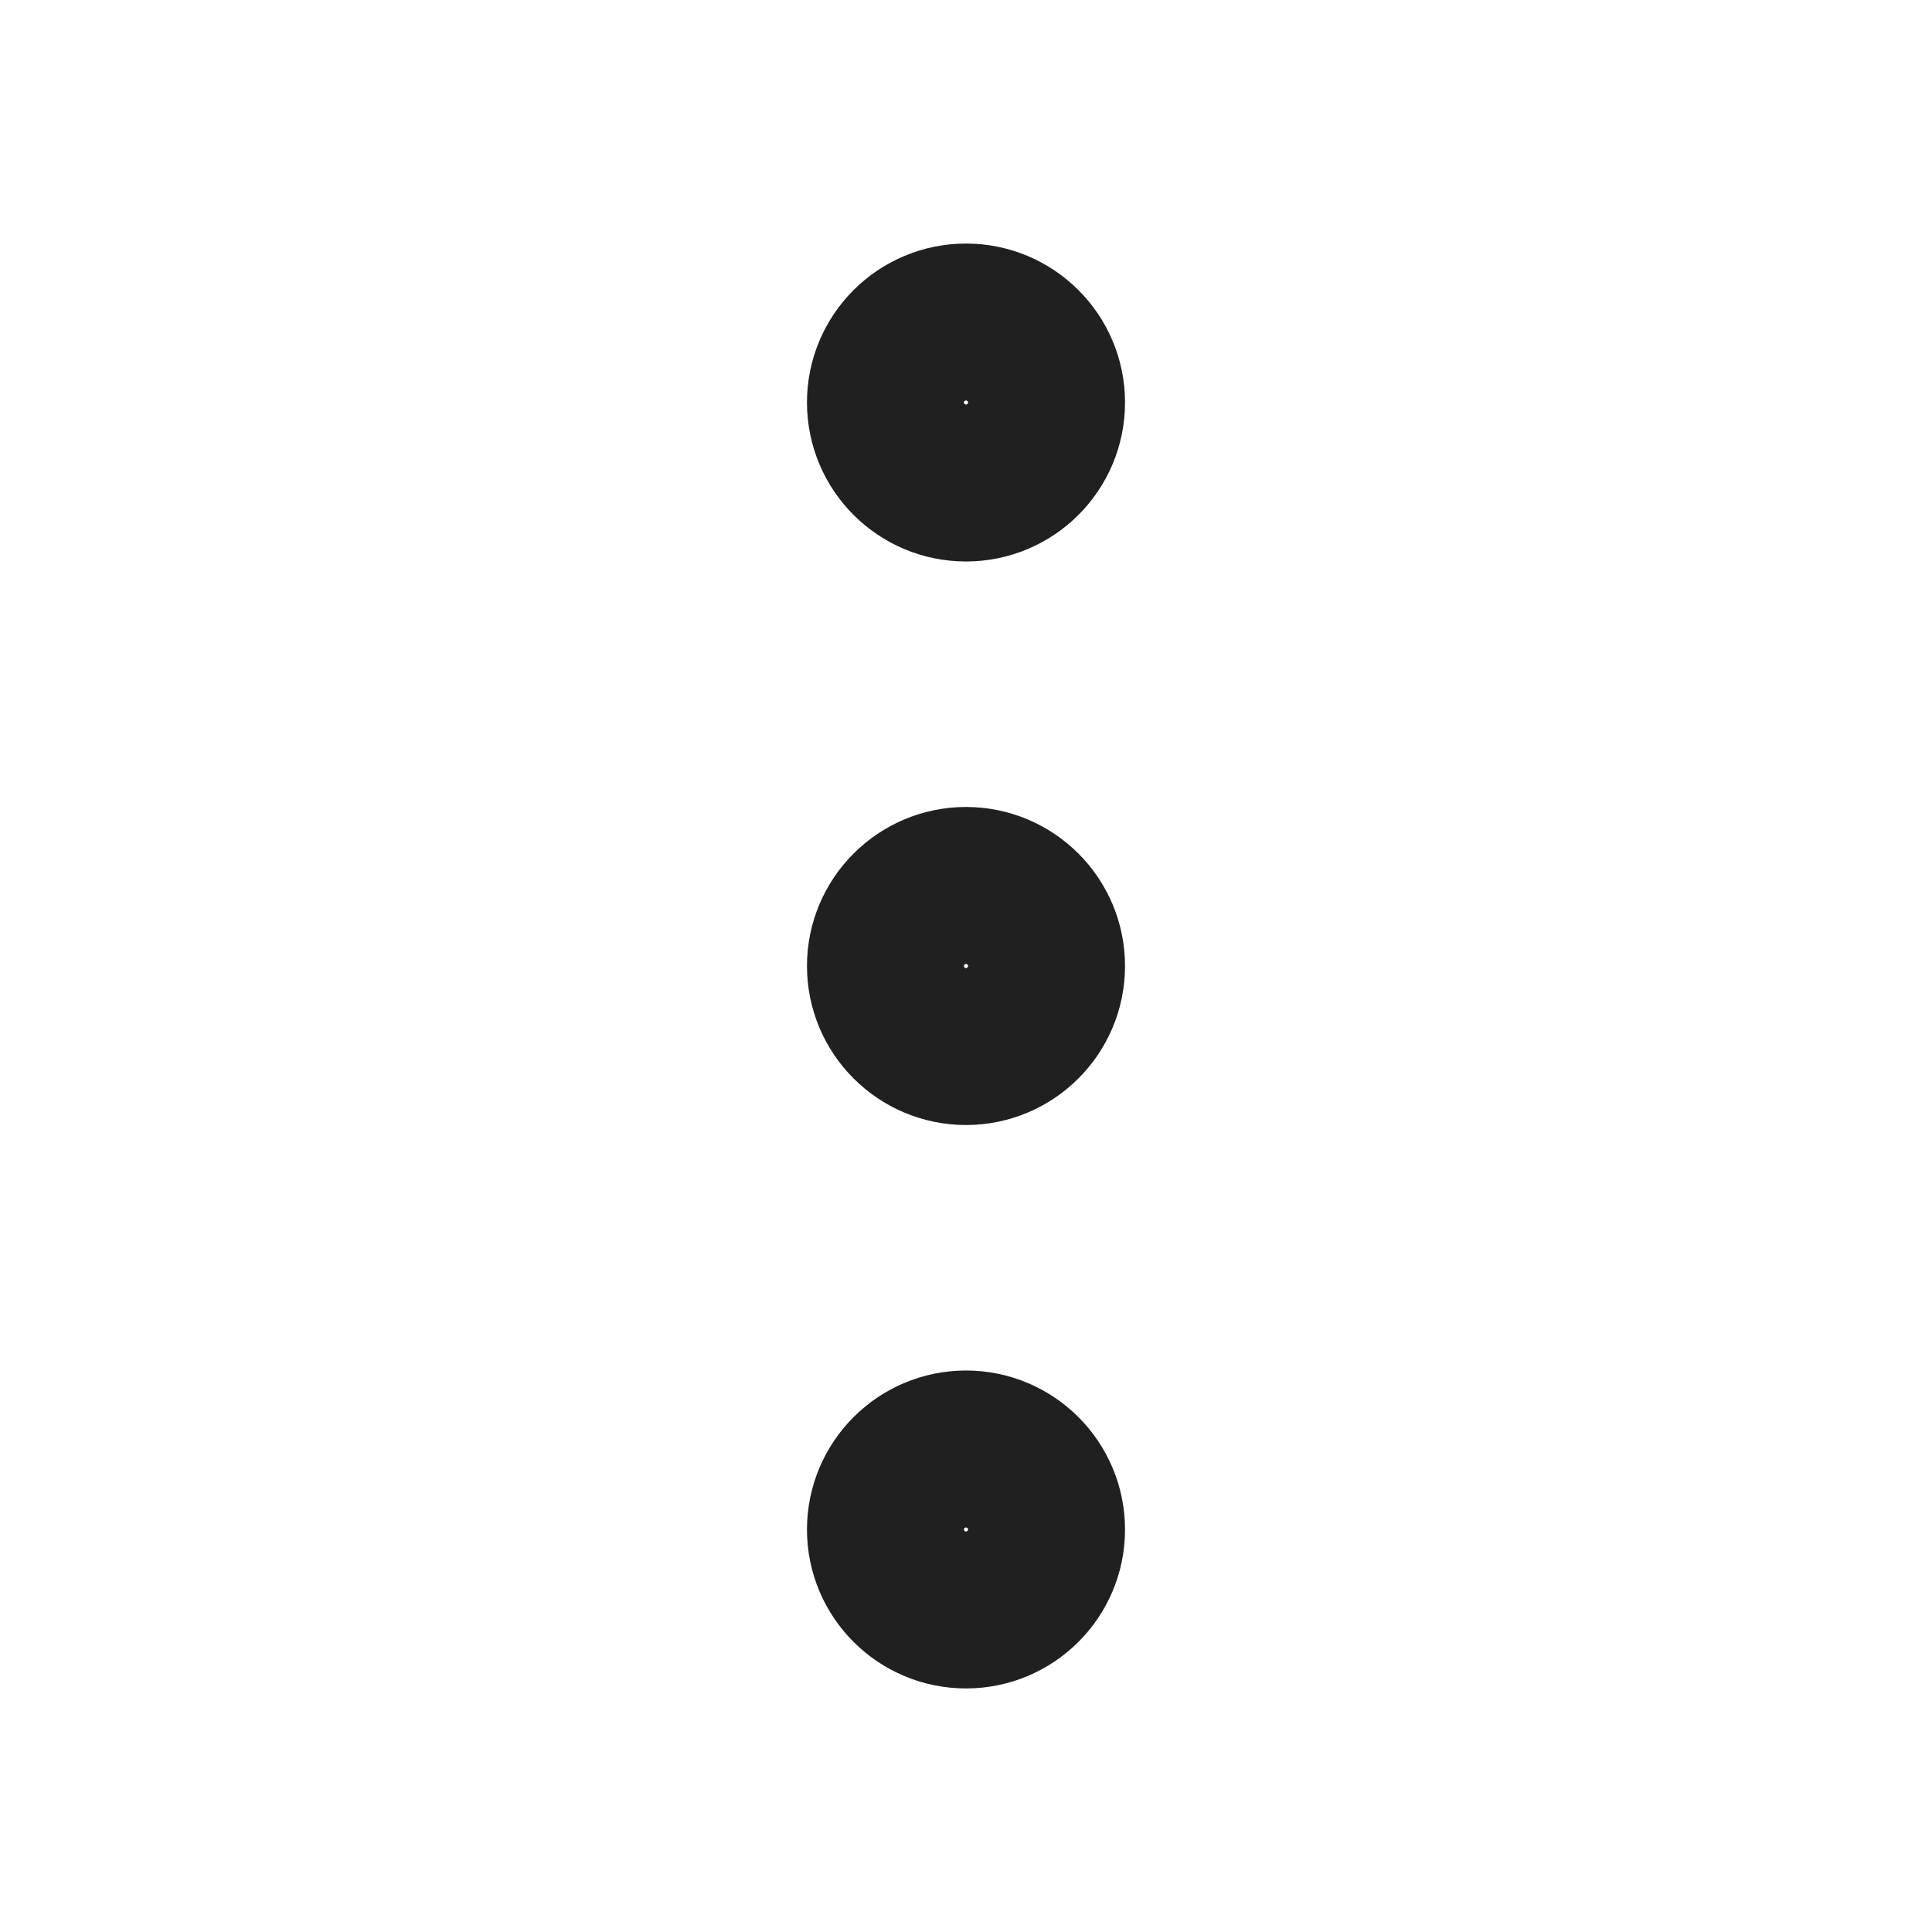
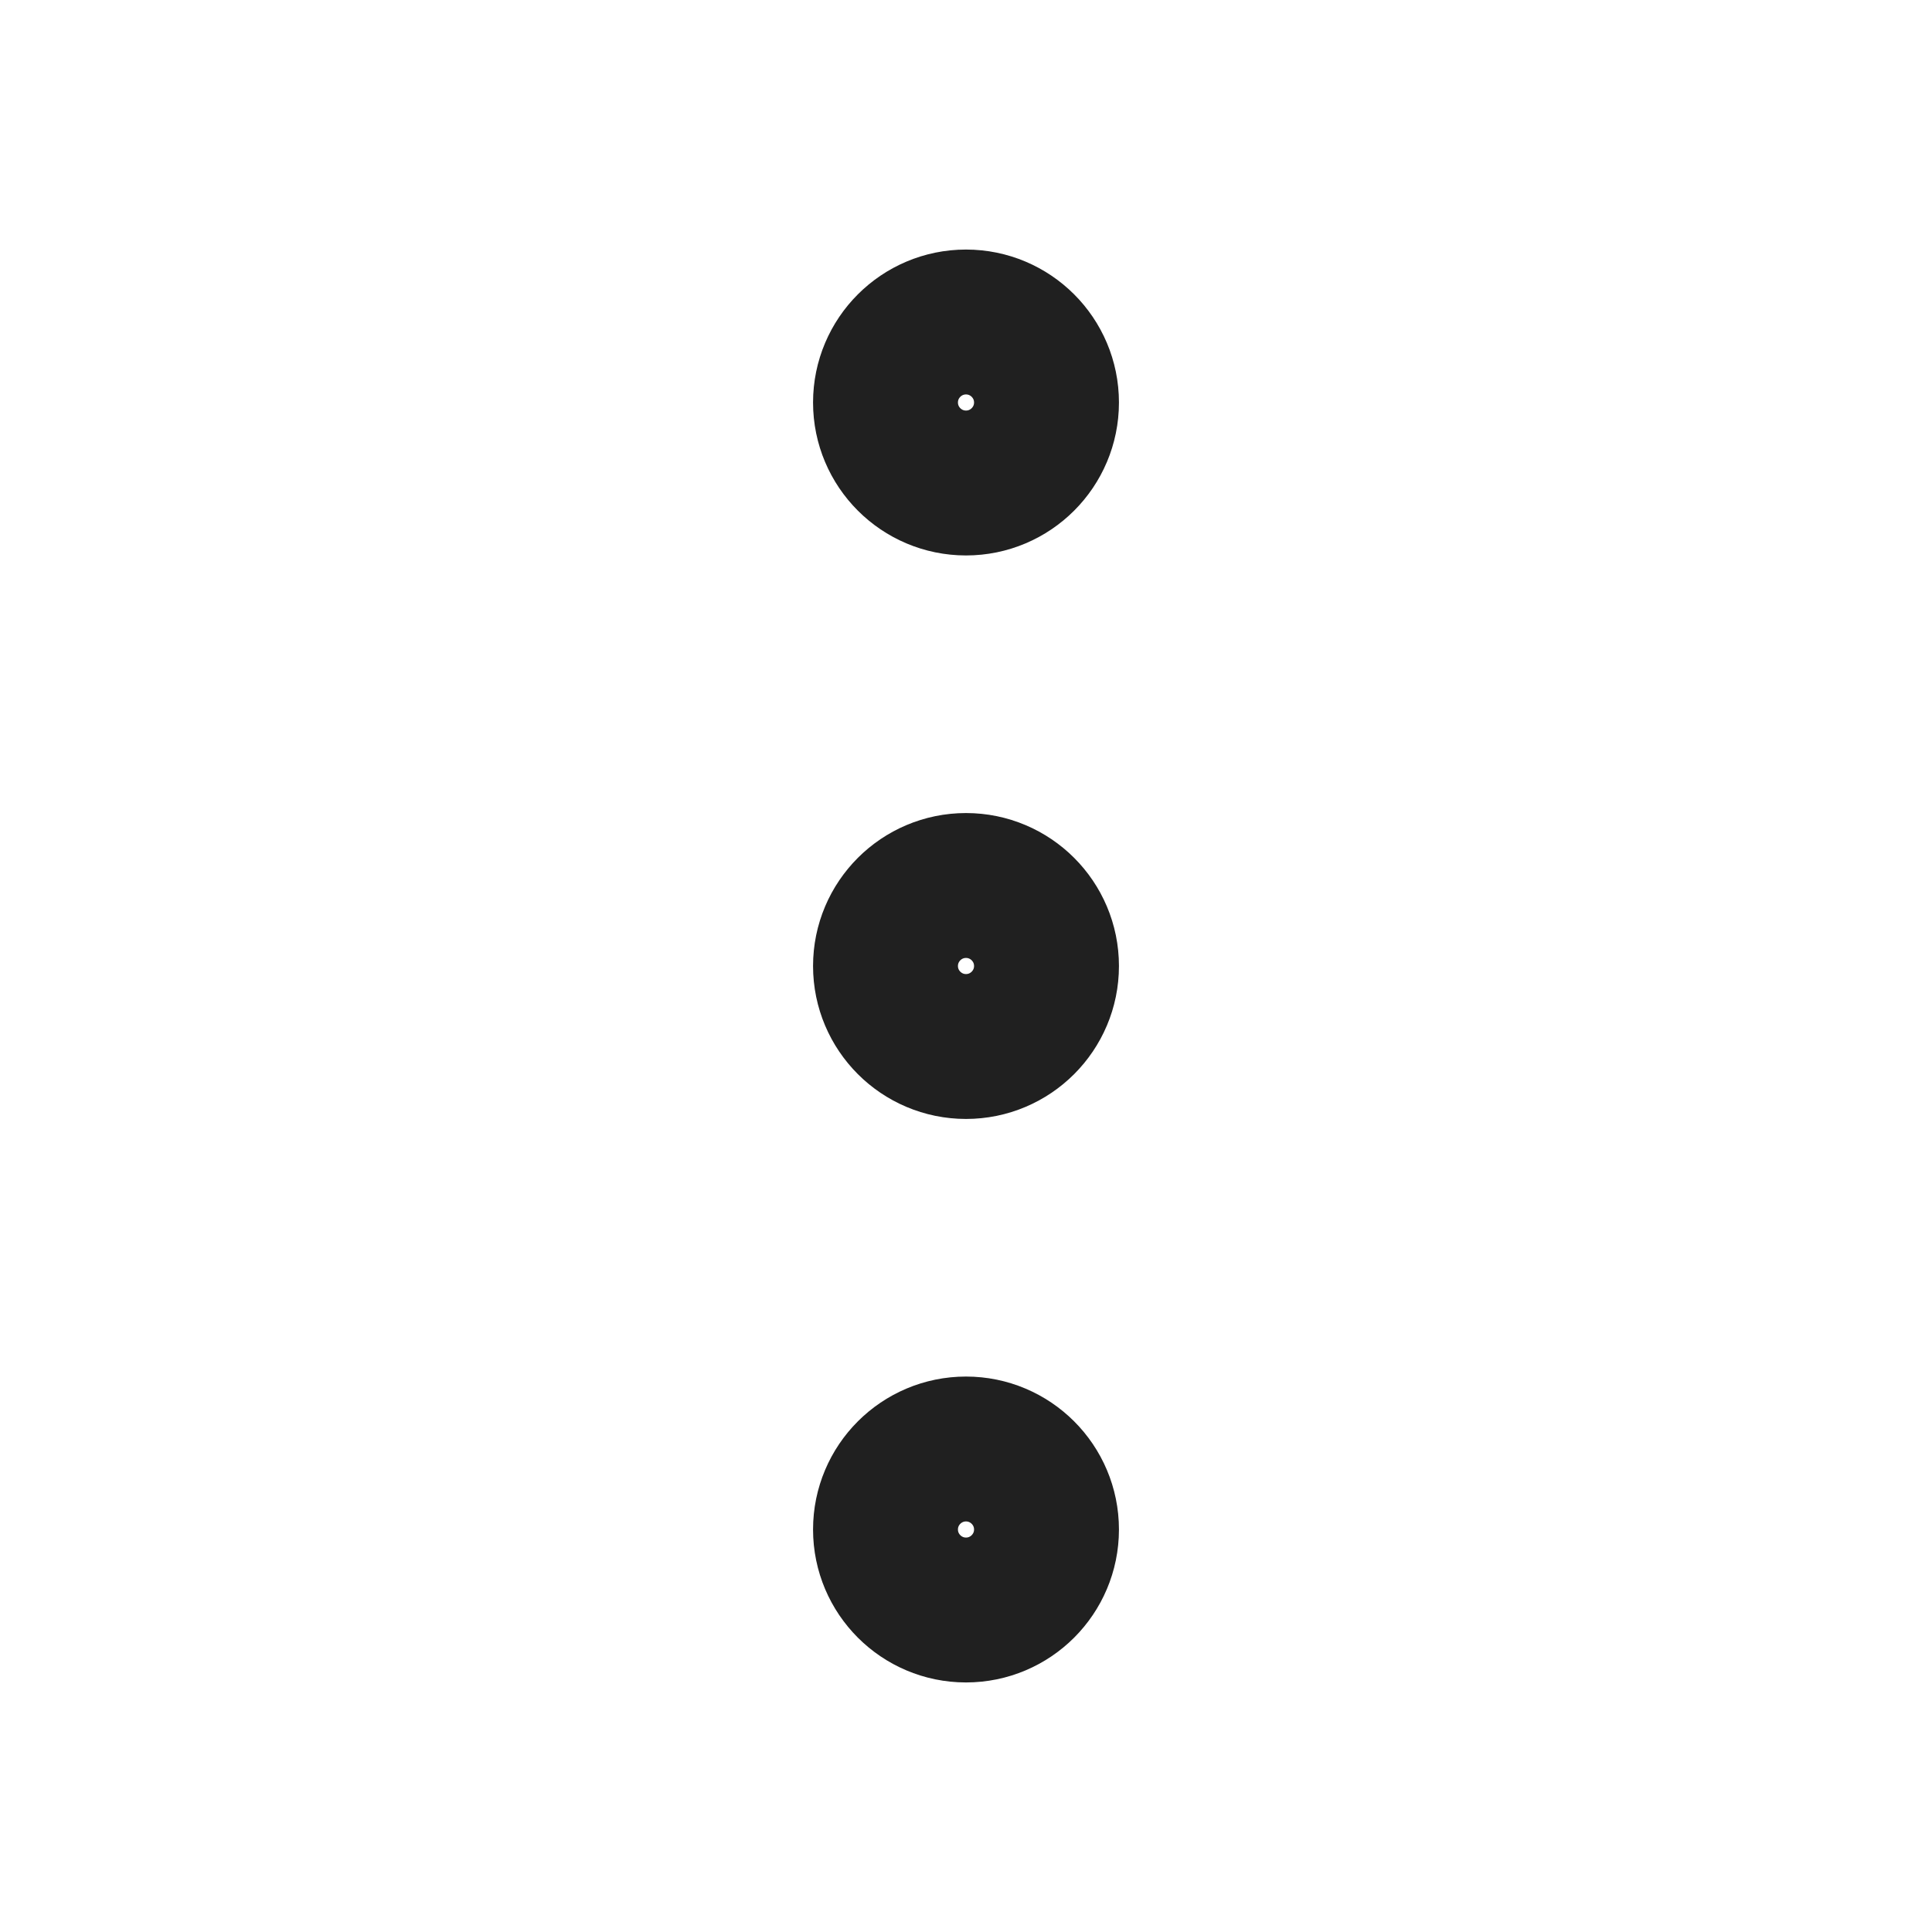
- <svg xmlns="http://www.w3.org/2000/svg" width="16" height="16" viewBox="0 0 16 16" fill="none">
-   <path d="M-868 -476C-868 -480.418 -864.418 -484 -860 -484H204C208.418 -484 212 -480.418 212 -476V1178C212 1182.42 208.418 1186 204 1186H-860C-864.418 1186 -868 1182.42 -868 1178V-476Z" fill="white" />
-   <path d="M-860 -484V-483H204V-484V-485H-860V-484ZM212 -476H211V1178H212H213V-476H212ZM204 1186V1185H-860V1186V1187H204V1186ZM-868 1178H-867V-476H-868H-869V1178H-868ZM-860 1186V1185C-863.866 1185 -867 1181.87 -867 1178H-868H-869C-869 1182.97 -864.971 1187 -860 1187V1186ZM212 1178H211C211 1181.87 207.866 1185 204 1185V1186V1187C208.971 1187 213 1182.97 213 1178H212ZM204 -484V-483C207.866 -483 211 -479.866 211 -476H212H213C213 -480.971 208.971 -485 204 -485V-484ZM-860 -484V-485C-864.971 -485 -869 -480.971 -869 -476H-868H-867C-867 -479.866 -863.866 -483 -860 -483V-484Z" fill="#F1F1F1" />
-   <path d="M8 8.667C8.368 8.667 8.667 8.368 8.667 8C8.667 7.632 8.368 7.333 8 7.333C7.632 7.333 7.333 7.632 7.333 8C7.333 8.368 7.632 8.667 8 8.667Z" stroke="#202020" stroke-width="1.3" stroke-linecap="round" stroke-linejoin="round" />
-   <path d="M8 4C8.368 4 8.667 3.702 8.667 3.333C8.667 2.965 8.368 2.667 8 2.667C7.632 2.667 7.333 2.965 7.333 3.333C7.333 3.702 7.632 4 8 4Z" stroke="#202020" stroke-width="1.3" stroke-linecap="round" stroke-linejoin="round" />
-   <path d="M8 13.333C8.368 13.333 8.667 13.035 8.667 12.667C8.667 12.299 8.368 12 8 12C7.632 12 7.333 12.299 7.333 12.667C7.333 13.035 7.632 13.333 8 13.333Z" stroke="#202020" stroke-width="1.3" stroke-linecap="round" stroke-linejoin="round" />
+ <svg xmlns="http://www.w3.org/2000/svg" width="24" height="24" viewBox="0 0 24 24" fill="none">
+   <path d="M-932 -508C-932 -512.418 -928.418 -516 -924 -516H220C224.418 -516 228 -512.418 228 -508V1182C228 1186.42 224.418 1190 220 1190H-924C-928.418 1190 -932 1186.42 -932 1182V-508Z" fill="white" />
+   <path d="M-924 -516V-515H220V-516V-517H-924V-516ZM228 -508H227V1182H228H229V-508H228ZM220 1190V1189H-924V1190V1191H220V1190ZM-932 1182H-931V-508H-932H-933V1182H-932ZM-924 1190V1189C-927.866 1189 -931 1185.87 -931 1182H-932H-933C-933 1186.97 -928.971 1191 -924 1191V1190ZM228 1182H227C227 1185.87 223.866 1189 220 1189V1190V1191C224.971 1191 229 1186.97 229 1182H228ZM220 -516V-515C223.866 -515 227 -511.866 227 -508H228H229C229 -512.971 224.971 -517 220 -517V-516ZM-924 -516V-517C-928.971 -517 -933 -512.971 -933 -508H-932H-931C-931 -511.866 -927.866 -515 -924 -515V-516Z" fill="#F1F1F1" />
+   <path d="M12 13C12.552 13 13 12.552 13 12C13 11.448 12.552 11 12 11C11.448 11 11 11.448 11 12C11 12.552 11.448 13 12 13Z" stroke="#202020" stroke-width="1.8" stroke-linecap="round" stroke-linejoin="round" />
+   <path d="M12 6C12.552 6 13 5.552 13 5C13 4.448 12.552 4 12 4C11.448 4 11 4.448 11 5C11 5.552 11.448 6 12 6Z" stroke="#202020" stroke-width="1.8" stroke-linecap="round" stroke-linejoin="round" />
+   <path d="M12 20C12.552 20 13 19.552 13 19C13 18.448 12.552 18 12 18C11.448 18 11 18.448 11 19C11 19.552 11.448 20 12 20Z" stroke="#202020" stroke-width="1.8" stroke-linecap="round" stroke-linejoin="round" />
</svg>
